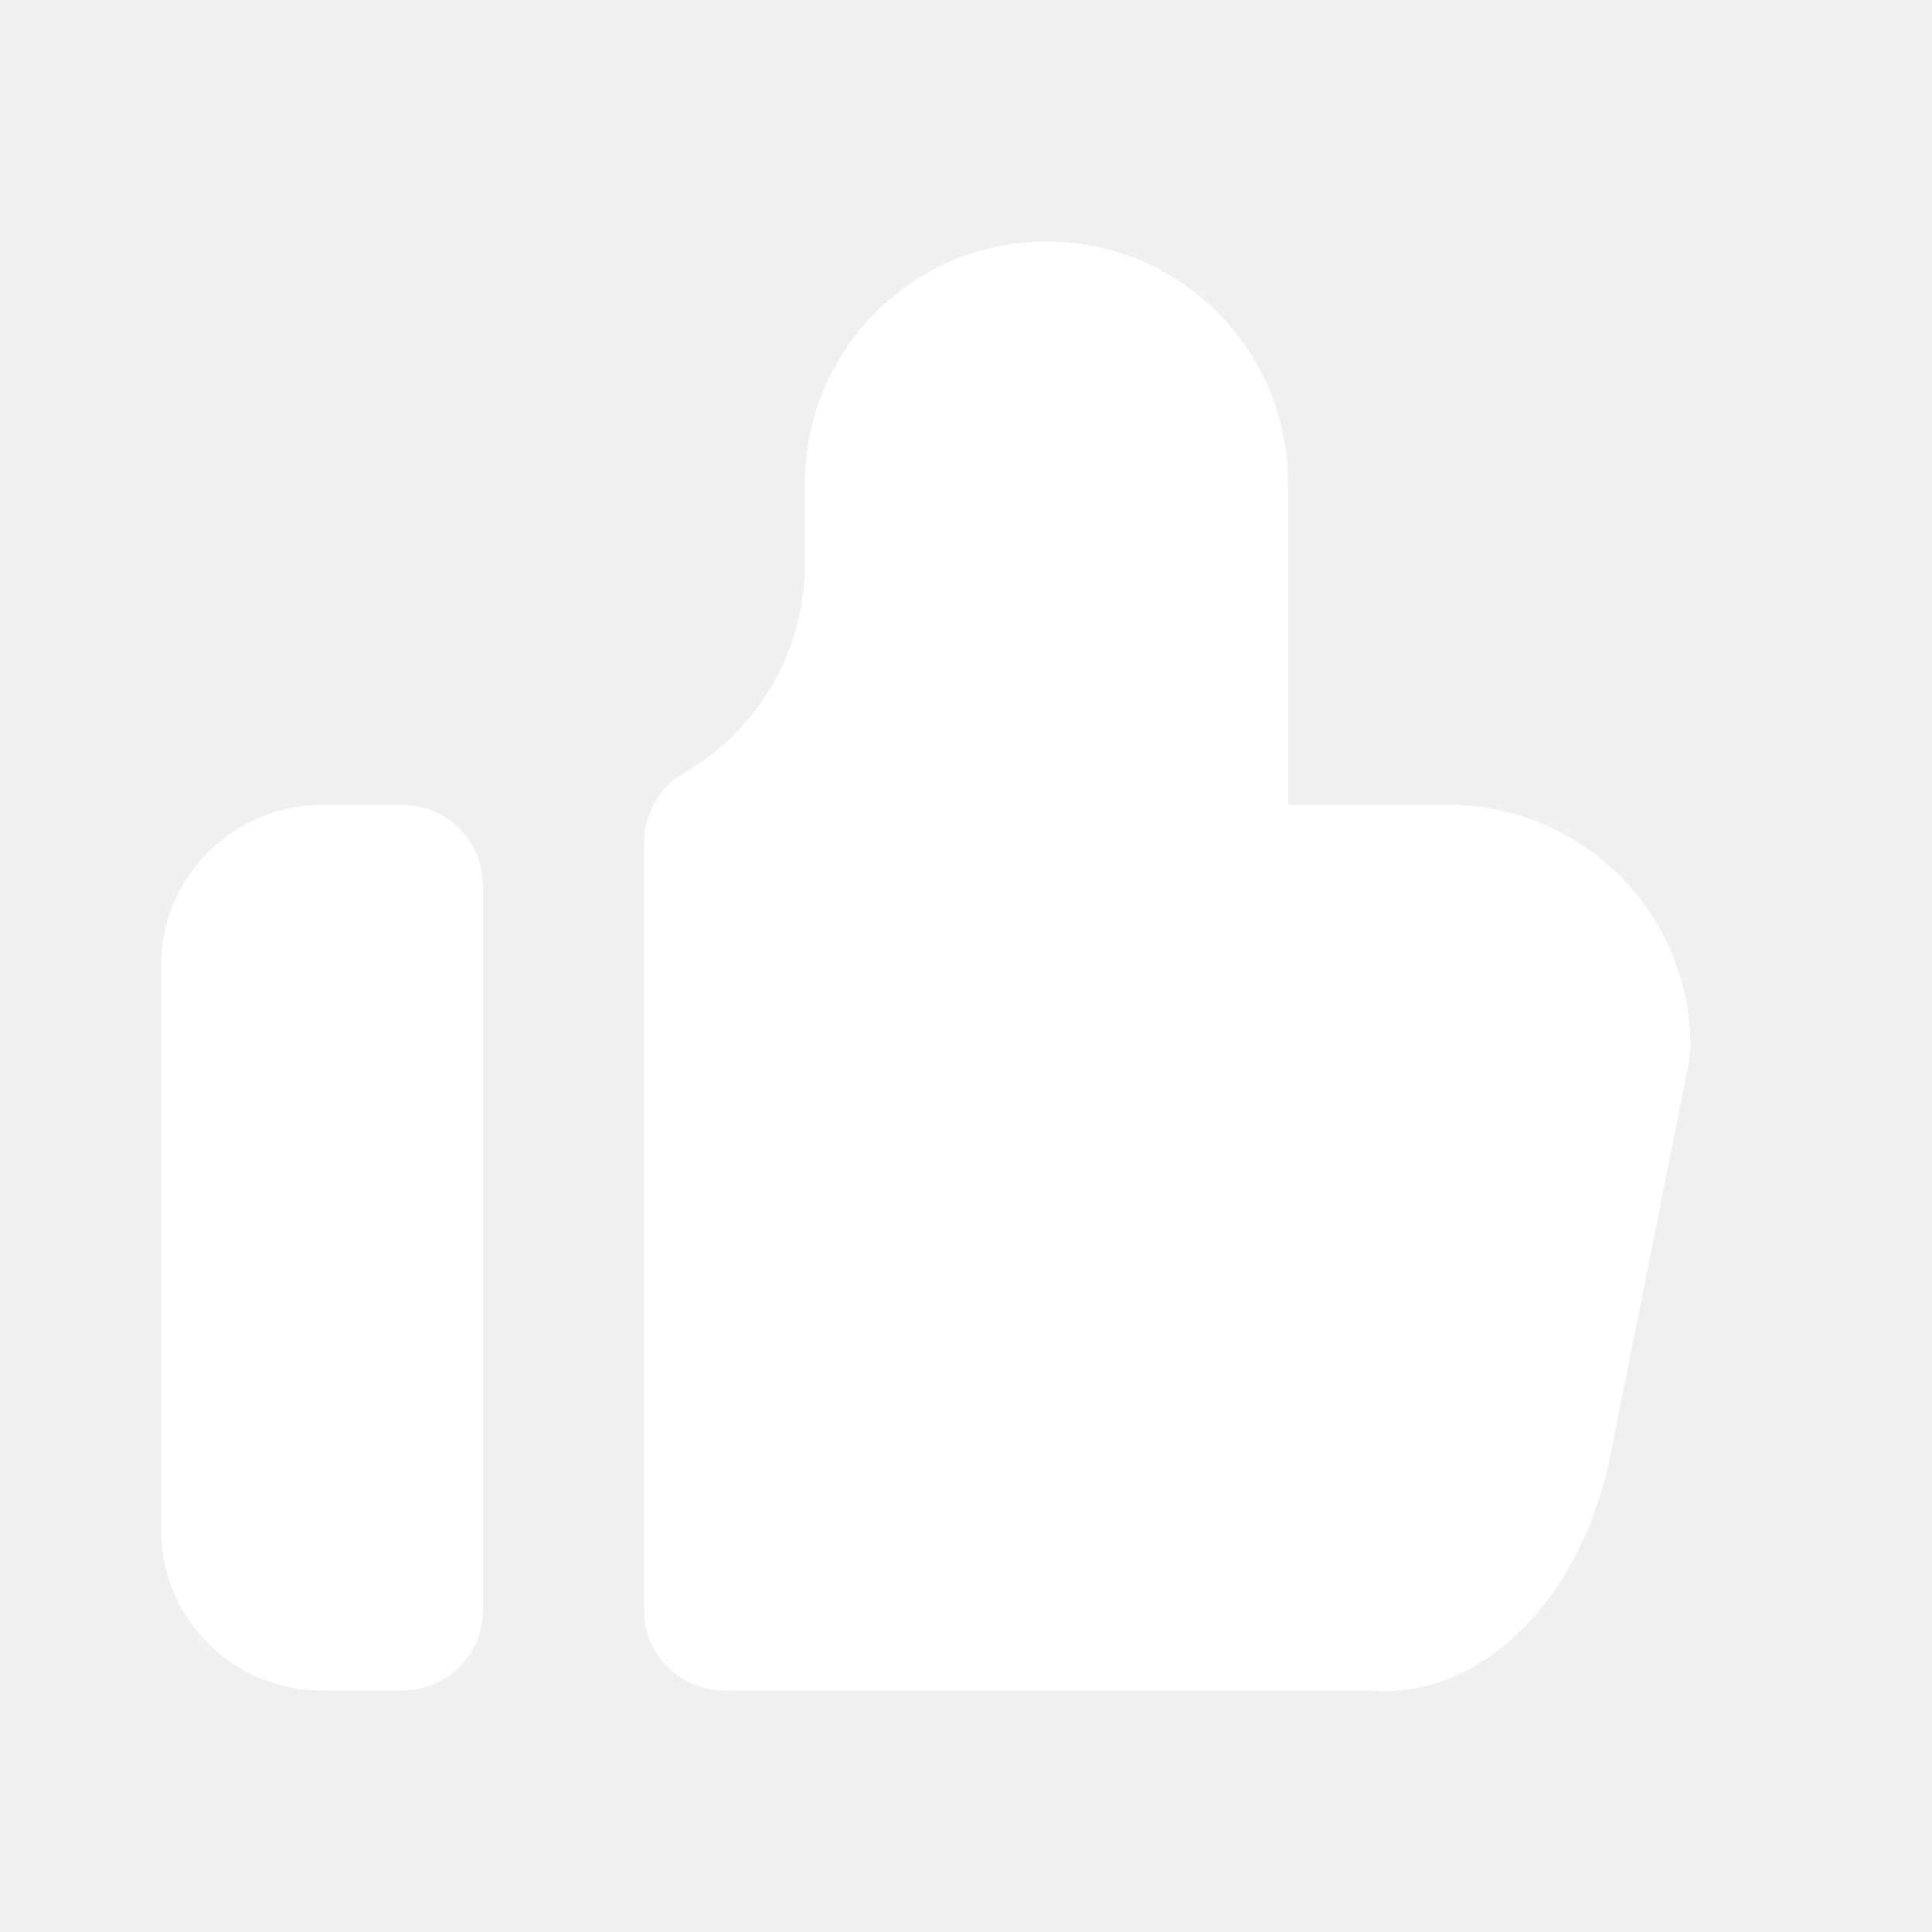
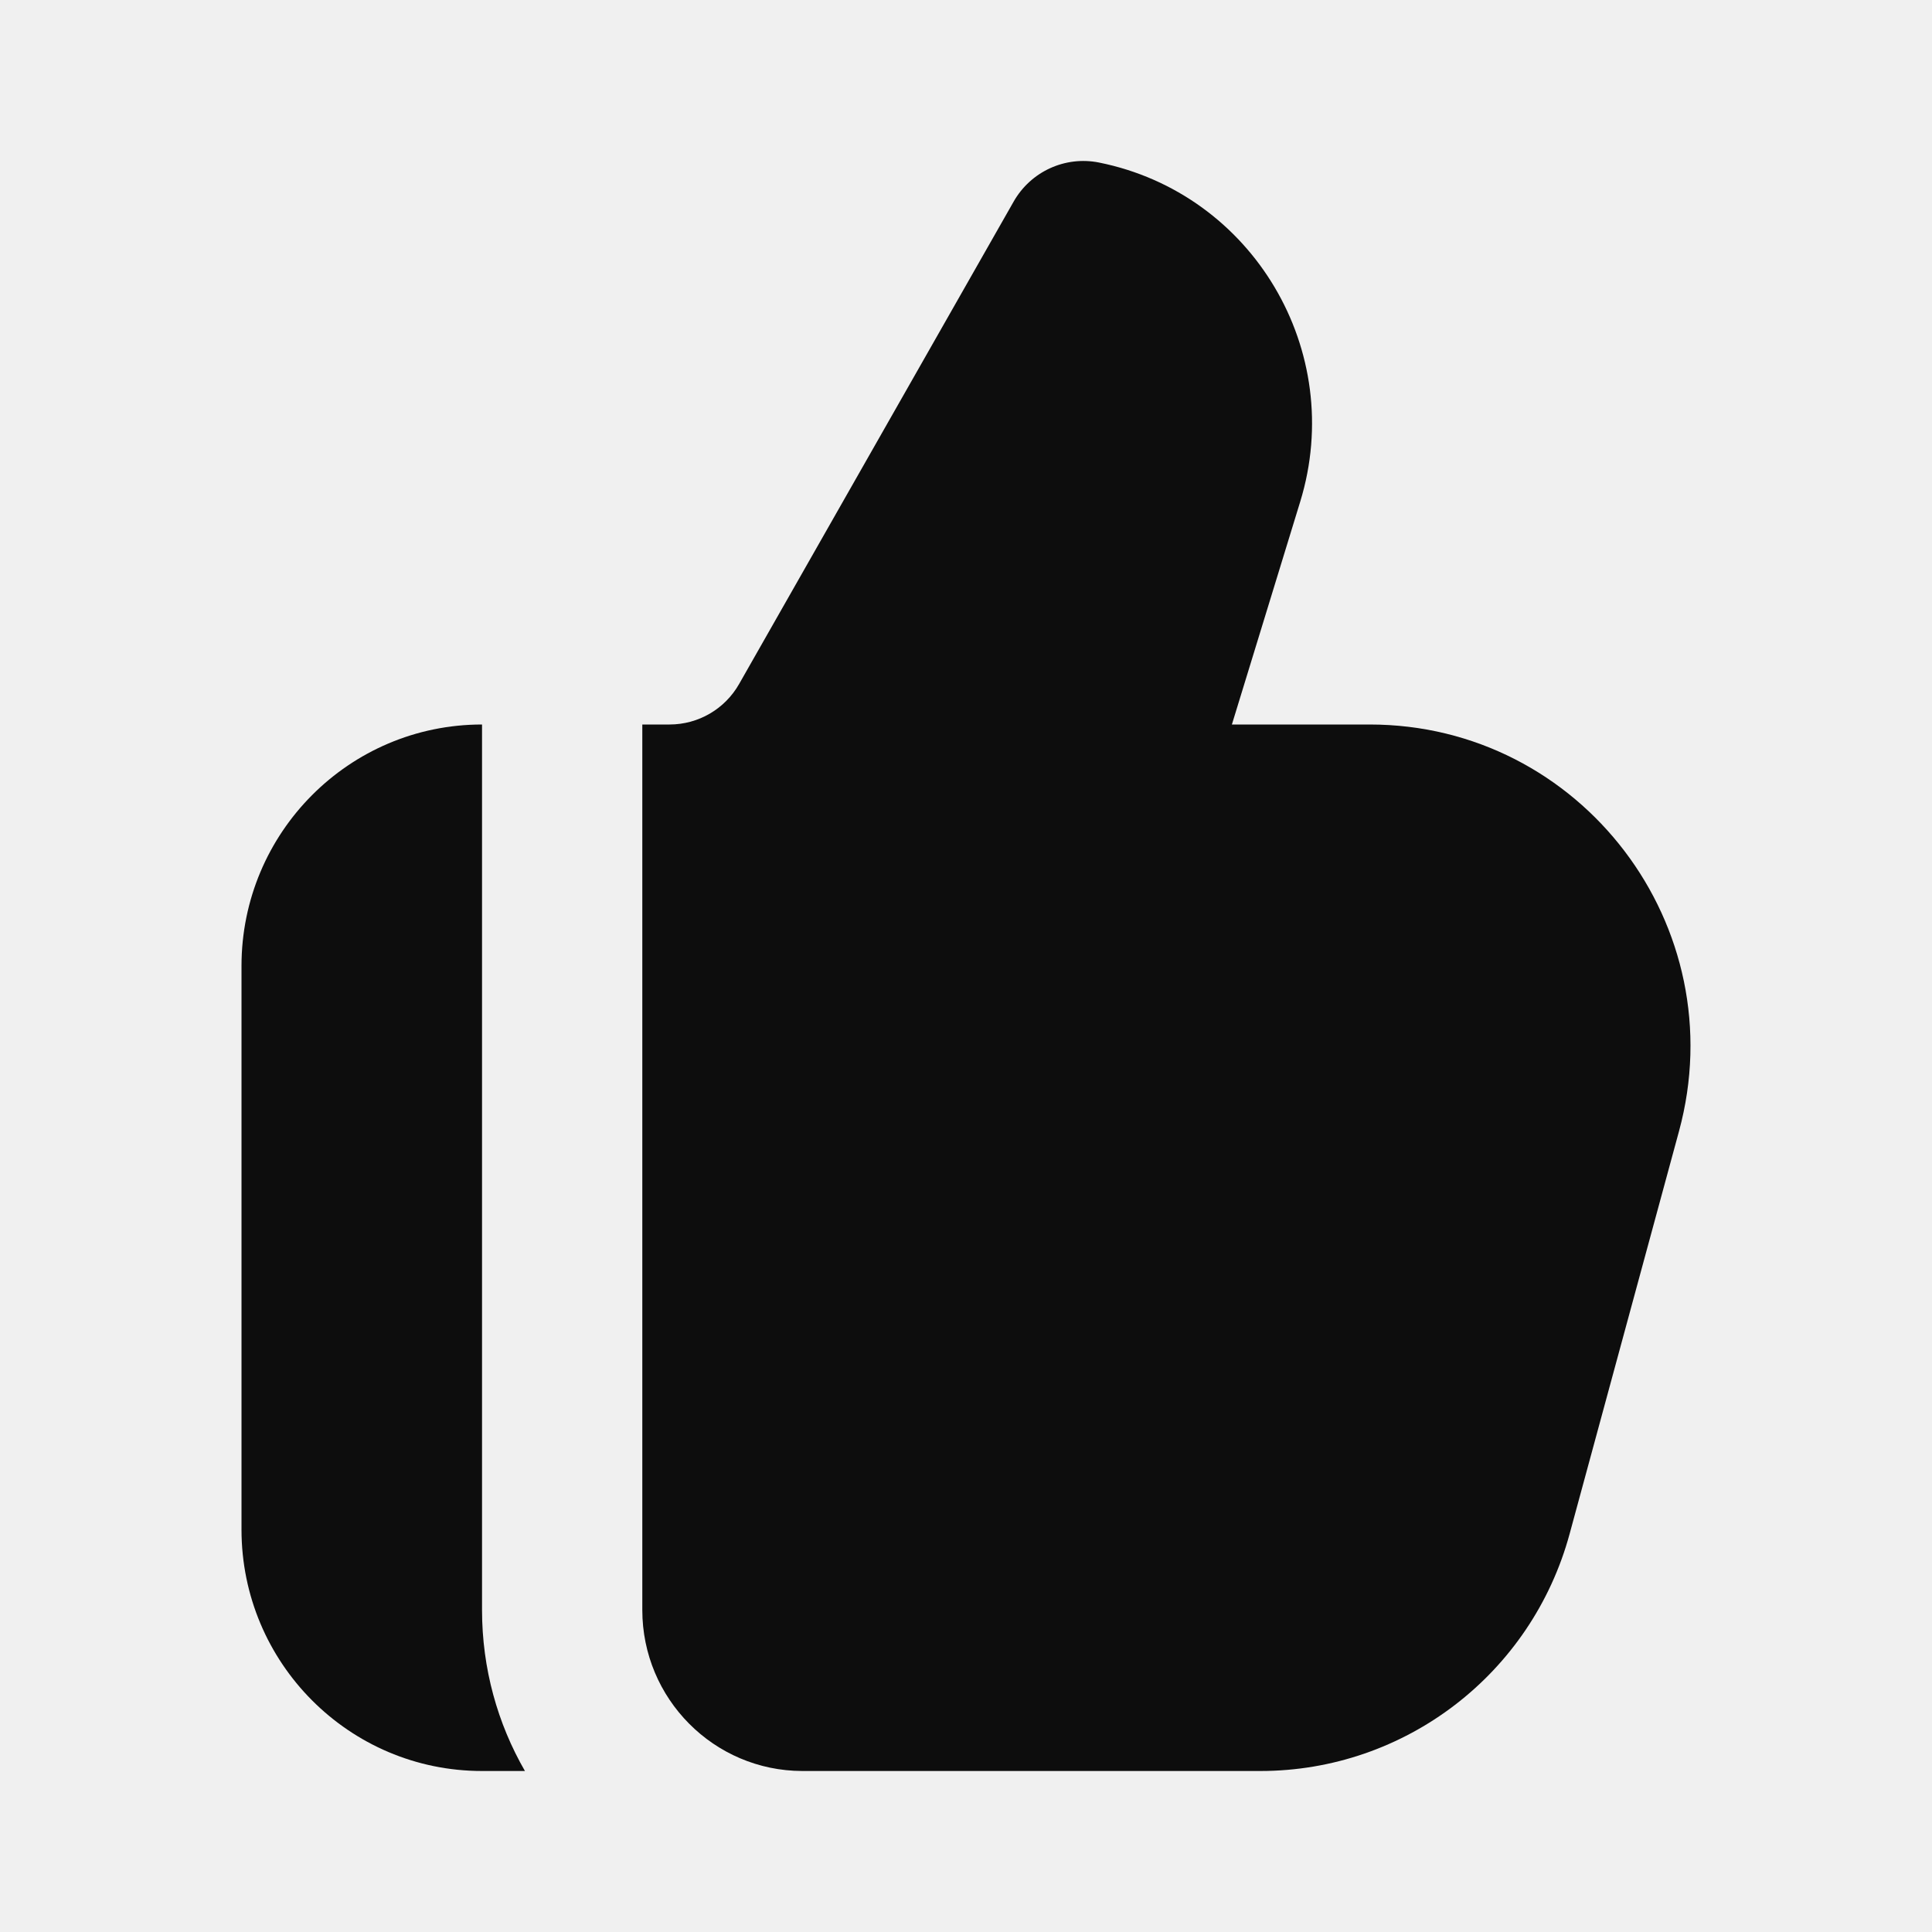
- <svg xmlns="http://www.w3.org/2000/svg" xmlns:xlink="http://www.w3.org/1999/xlink" role="img" class="inline-flex fill-current shrink-0" width="16" height="16" stroke-width="1.75px" aria-hidden="true" fill="color(srgb 0.839 0.835 0.831 / 0.65)" viewBox="0 0 24 24">
-   <defs>
-     <symbol id="pplx-icon-thumb-up-filled" viewBox="0 0 24 24" fill="#FFFFFF">
-       <path d="M13 3a3 3 0 0 1 2.995 2.824l.005 .176v4h2a3 3 0 0 1 2.98 2.65l.015 .174l.005 .176l-.02 .196l-1.006 5.032c-.381 1.626 -1.502 2.796 -2.81 2.78l-.164 -.008h-8a1 1 0 0 1 -.993 -.883l-.007 -.117l.001 -9.536a1 1 0 0 1 .5 -.865a2.998 2.998 0 0 0 1.492 -2.397l.007 -.202v-1a3 3 0 0 1 3 -3z M5 10a1 1 0 0 1 .993 .883l.007 .117v9a1 1 0 0 1 -.883 .993l-.117 .007h-1a2 2 0 0 1 -1.995 -1.85l-.005 -.15v-7a2 2 0 0 1 1.85 -1.995l.15 -.005h1z" fill="#FFFFFF" />
-     </symbol>
-   </defs>
-   <use xlink:href="#pplx-icon-thumb-up-filled" />
+ <svg xmlns="http://www.w3.org/2000/svg" width="24" height="24" viewBox="0 0 24 24" fill="none">
+   <path d="M12.592 2.504C12.805 2.13 13.232 1.935 13.652 2.019C15.563 2.403 16.725 4.361 16.152 6.231L15.303 9L17.014 9C19.641 9 21.549 11.508 20.857 14.053L19.499 19.052C19.027 20.793 17.453 22 15.656 22H9.967C8.869 21.998 7.979 21.103 7.979 20V9H8.317C8.675 9 9.005 8.808 9.182 8.496L12.592 2.504Z" fill="#0D0D0D" />
+   <path d="M5.988 9C4.338 9 3 10.343 3 12V19C3 20.657 4.338 22 5.988 22H6.521C6.182 21.412 5.988 20.729 5.988 20V9Z" fill="#0D0D0D" />
</svg>
